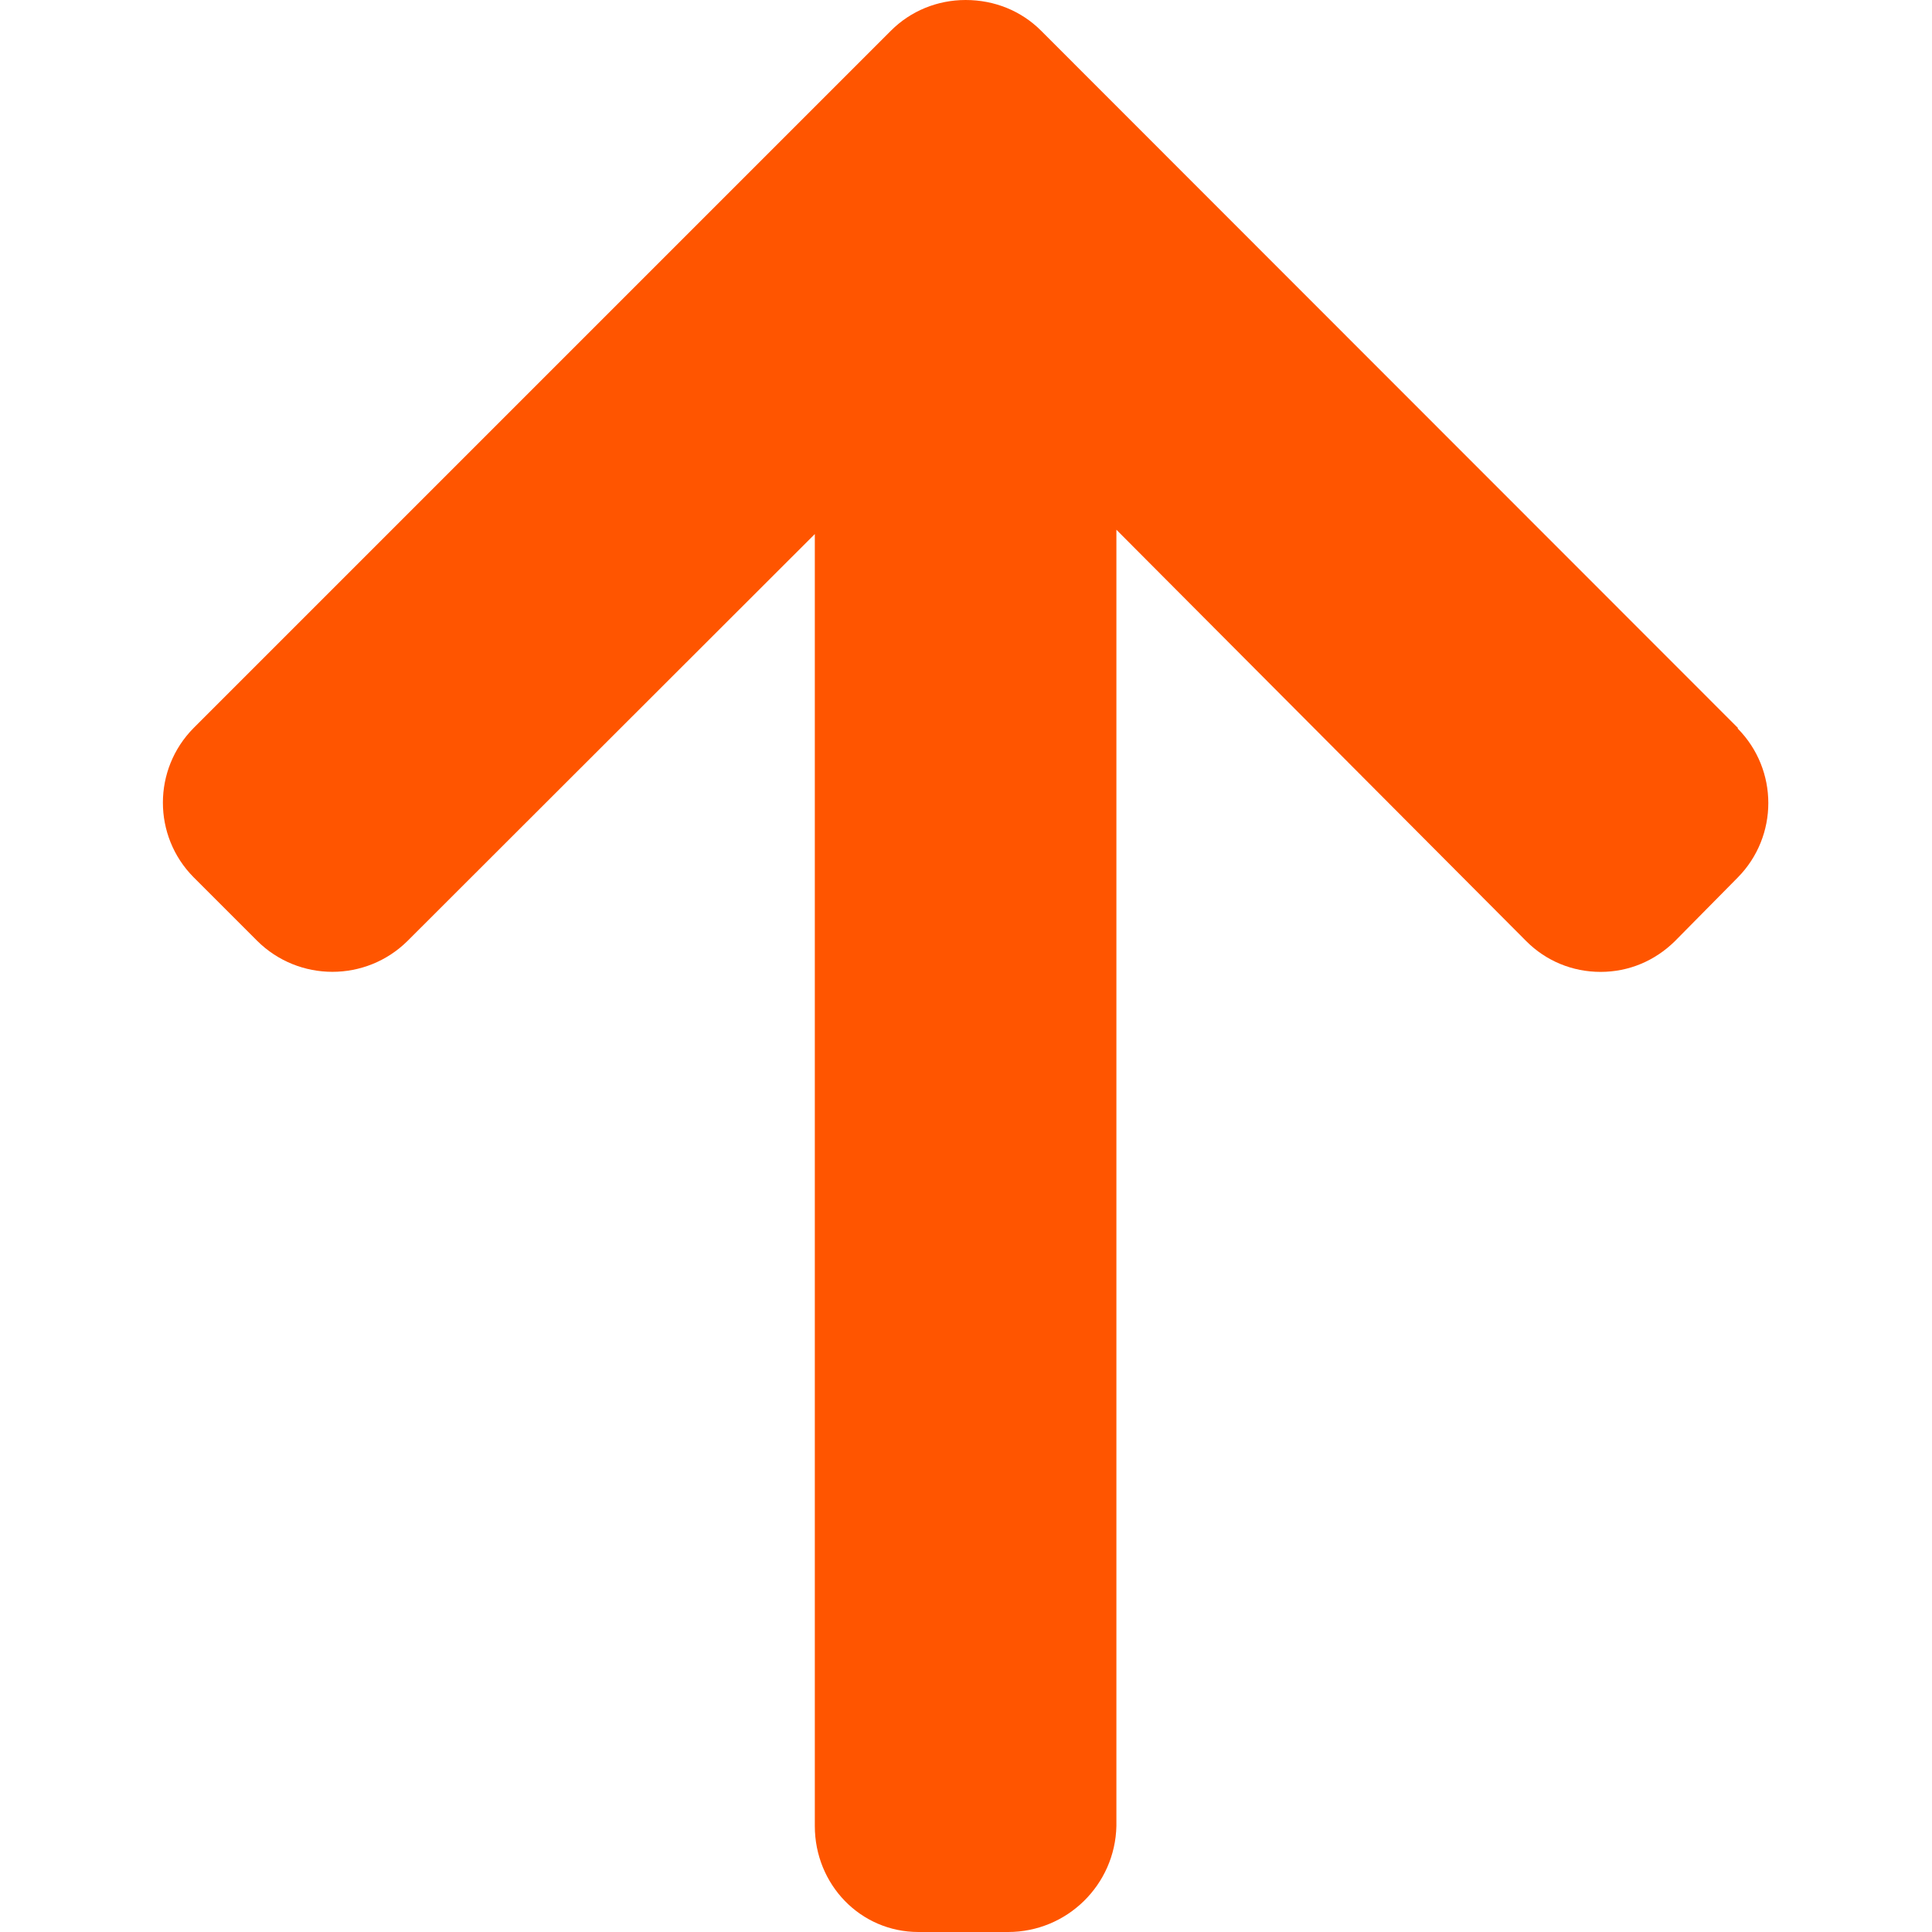
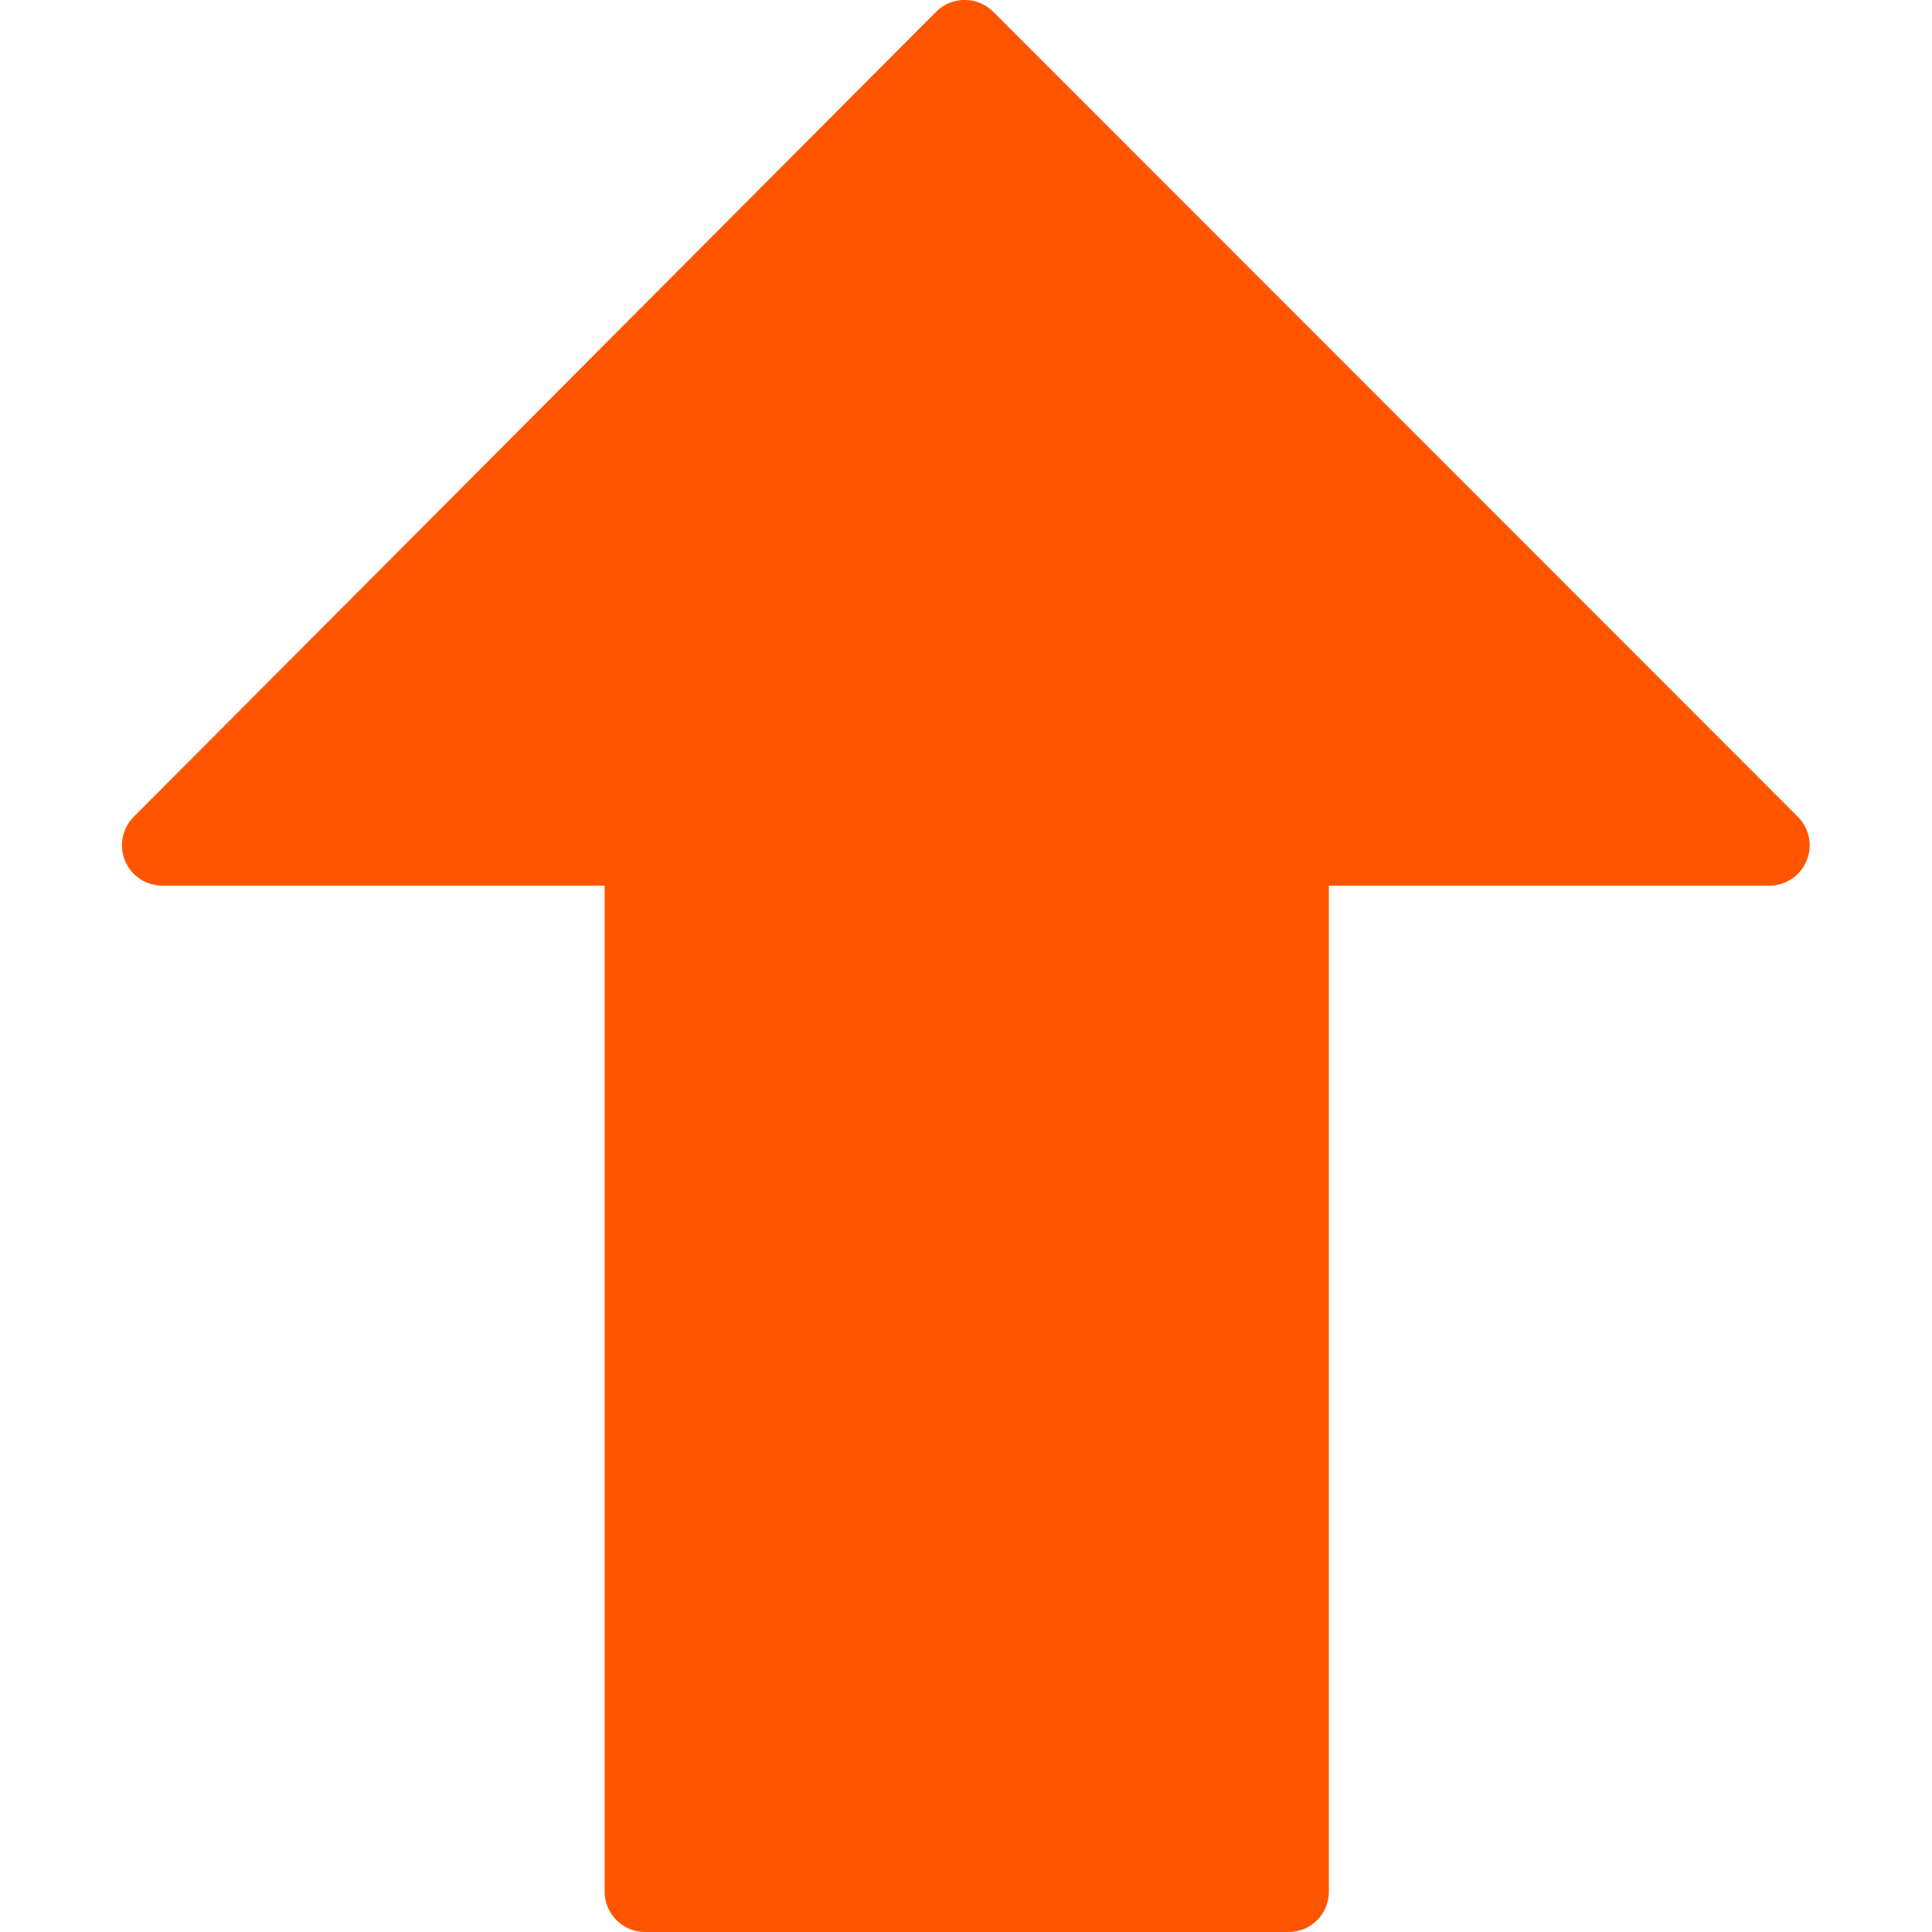
- <svg xmlns="http://www.w3.org/2000/svg" viewBox="0 0 492 492">
+ <svg xmlns="http://www.w3.org/2000/svg" viewBox="0 0 512.2 512.2">
  <defs />
-   <path fill="#ff5500" d="M442.6 185.4L265.1 7.8c-5-5-11.8-7.8-19.2-7.8-7.2 0-14 2.8-19 7.8L49.3 185.4a27 27 0 000 38l16.2 16.2a27.2 27.2 0 0038.3 0L207.5 136v329c0 14.9 11.6 27 26.4 27h22.8a27.6 27.6 0 0027.6-27V134.9l104.4 104.8c5 5 11.7 7.8 18.9 7.8s13.8-2.8 18.9-7.8l16-16.2a27 27 0 000-38z" />
+   <path fill="#ff5500" d="M476.7 216.6L263.3 3.1a10.7 10.7 0 00-15.1 0L35.4 216.6a10.7 10.7 0 007.6 18.2h117.3v266.7c0 5.9 4.8 10.7 10.7 10.7h170.6c6 0 10.7-4.8 10.7-10.7V234.8h116.9a10.7 10.7 0 007.5-18.2z" />
</svg>
